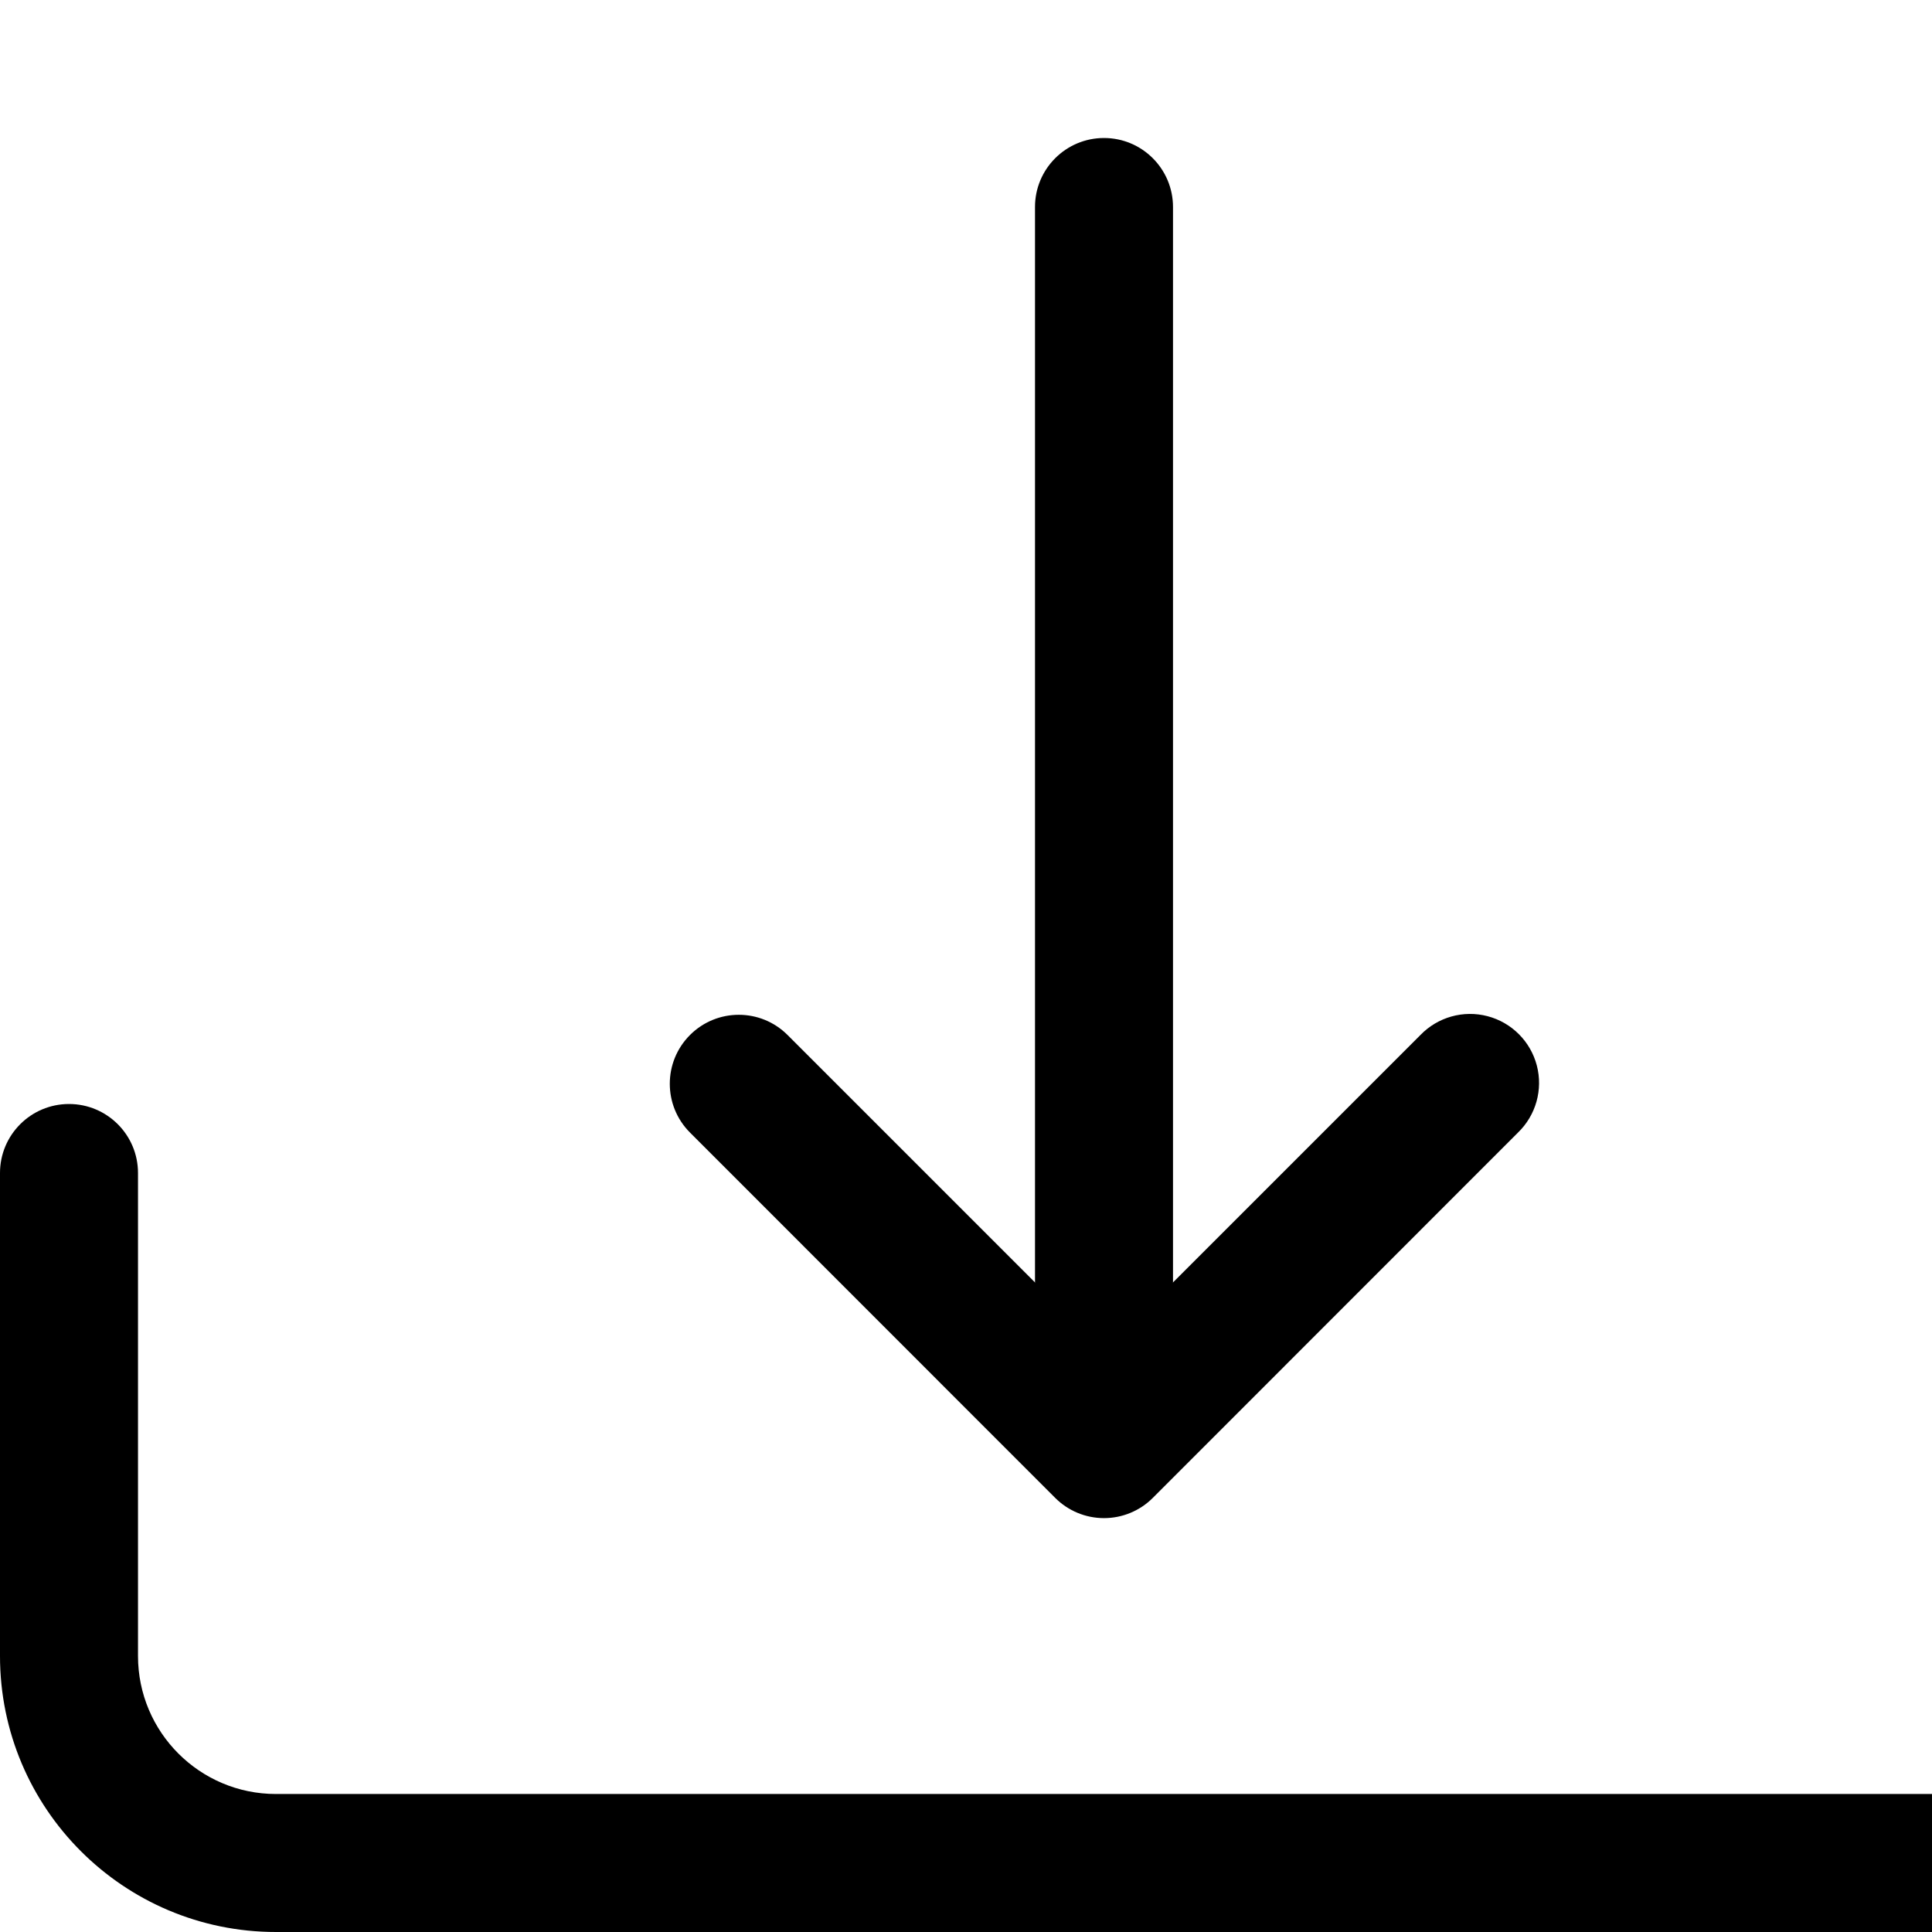
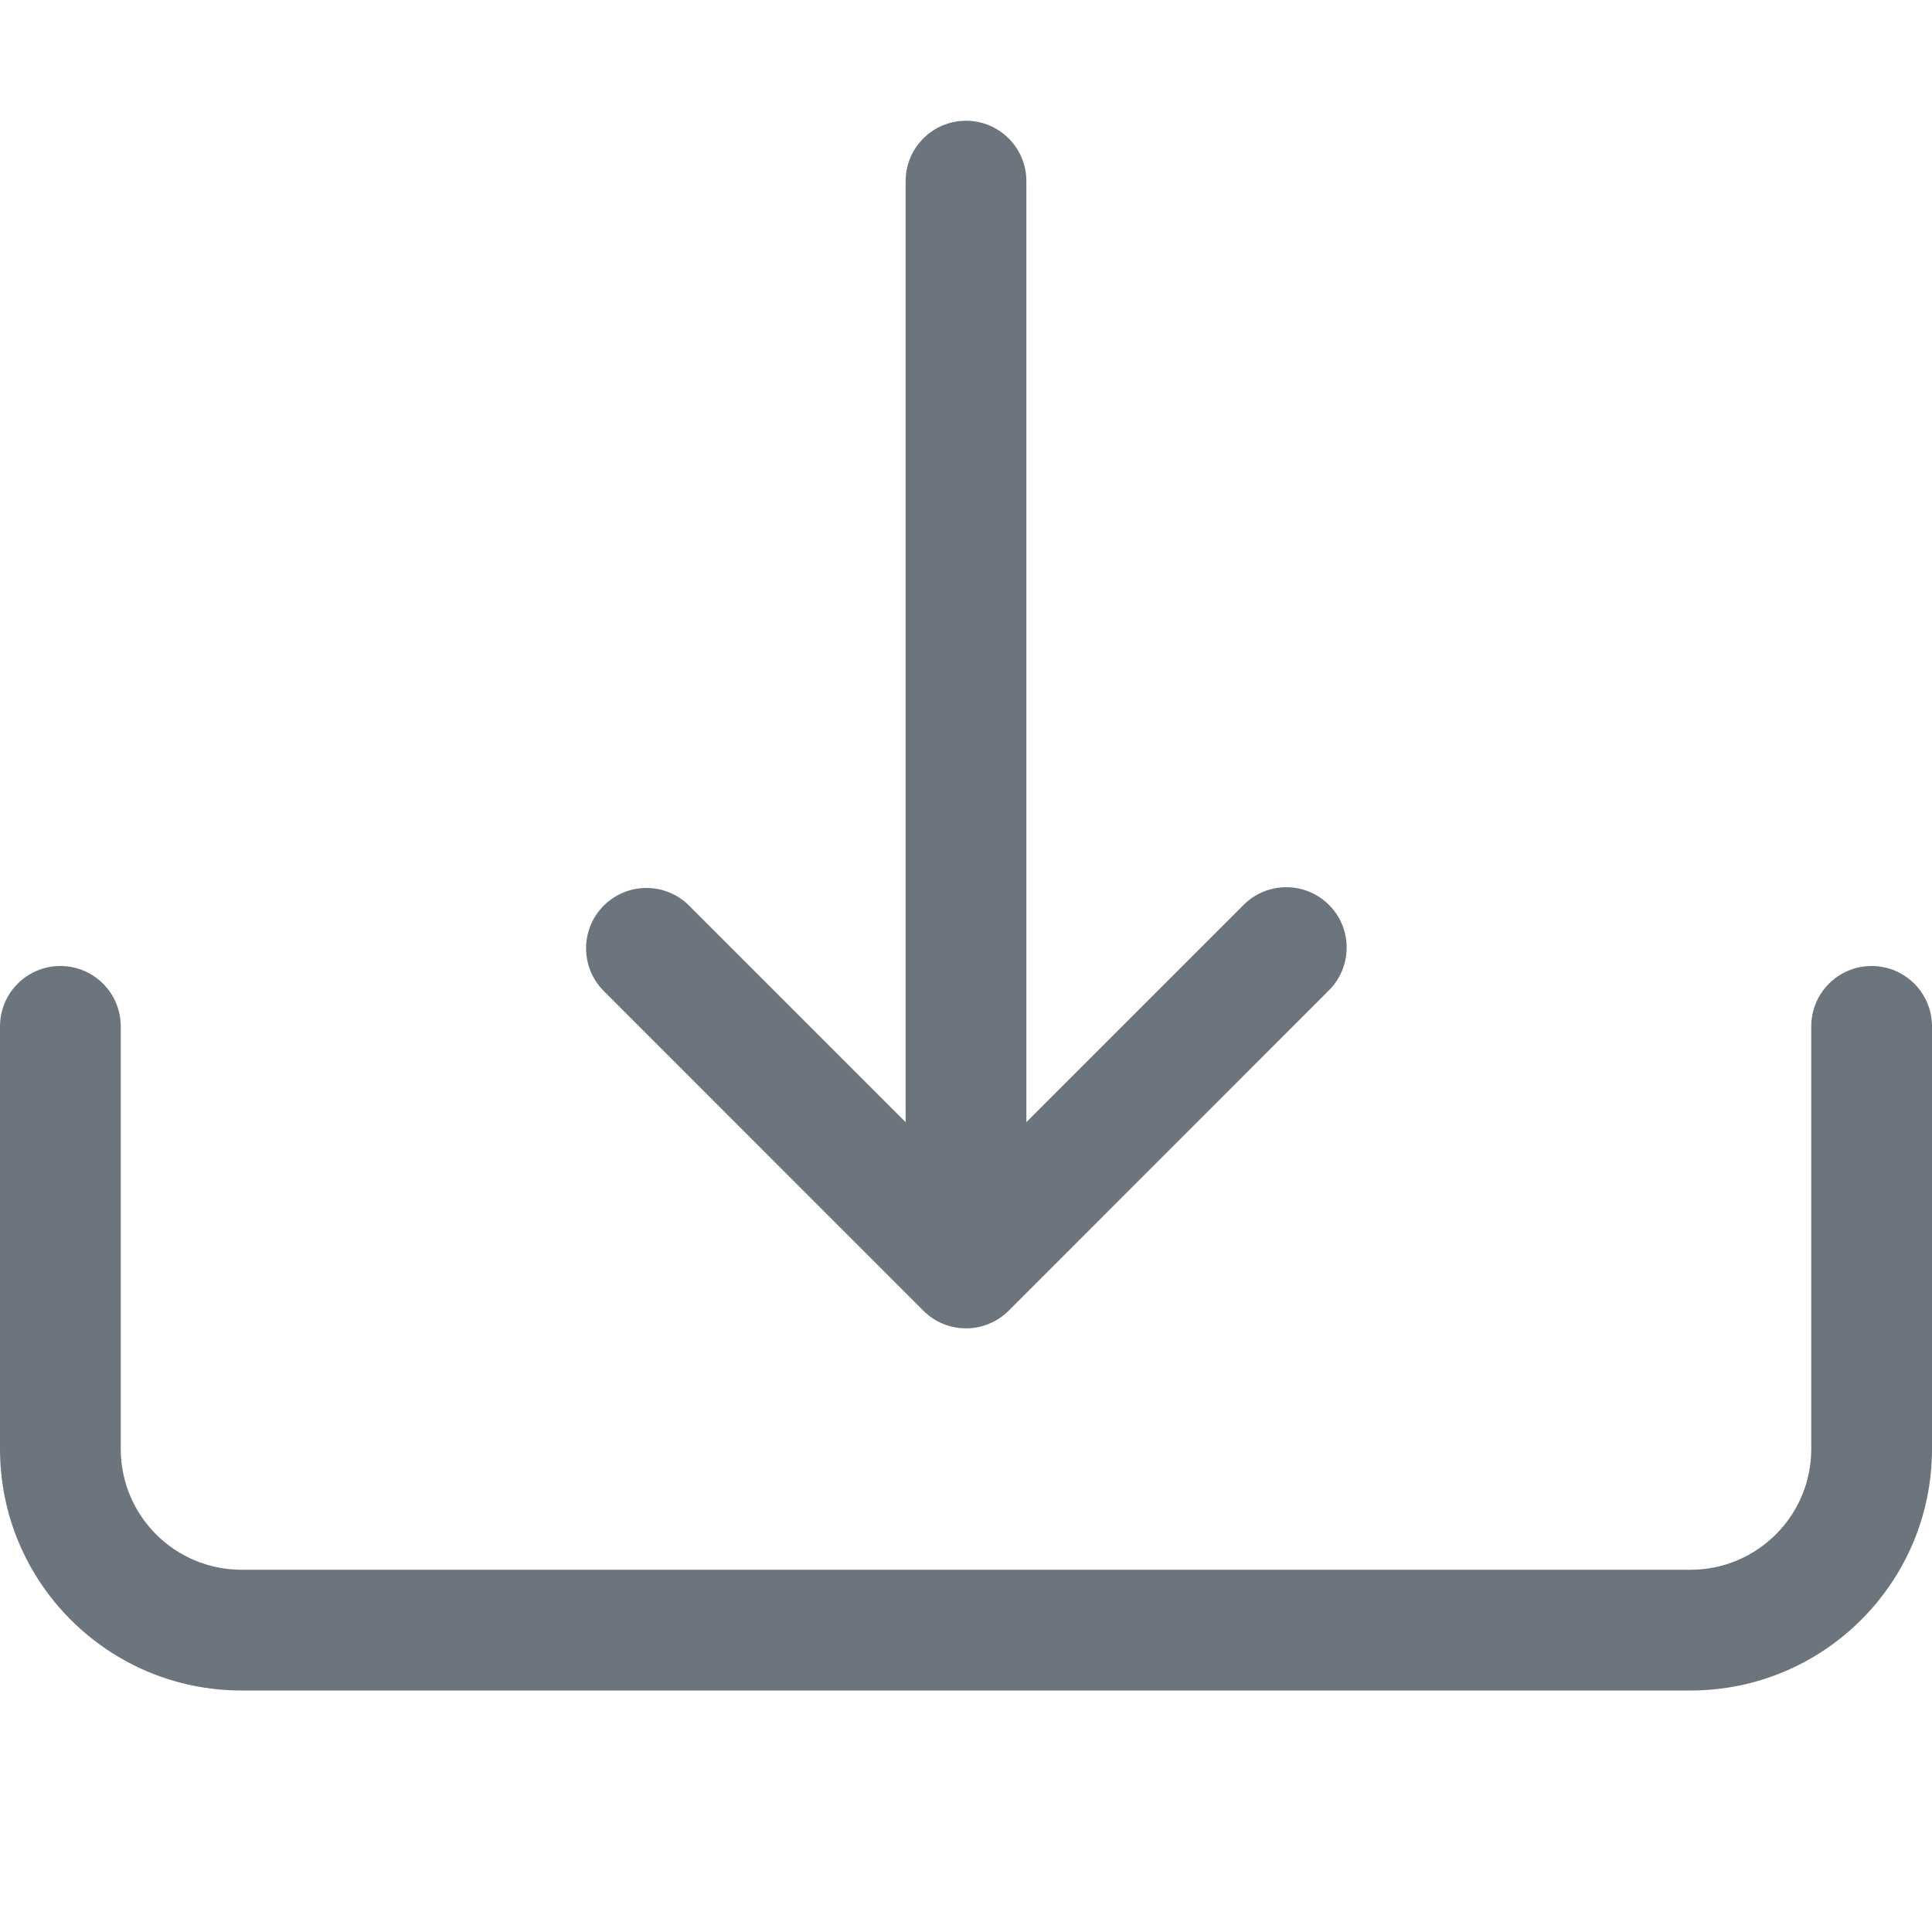
- <svg xmlns="http://www.w3.org/2000/svg" viewBox="0 0 14 14" fill="currentColor">
+ <svg xmlns="http://www.w3.org/2000/svg" viewBox="0 0 16 16" fill="#6c757d">
  <path fill-rule="evenodd" d="M.5 8a.5.5 0 0 1 .5.5V12a1 1 0 0 0 1 1h12a1 1 0 0 0 1-1V8.5a.5.5 0 0 1 1 0V12a2 2 0 0 1-2 2H2a2 2 0 0 1-2-2V8.5A.5.5 0 0 1 .5 8z" />
  <path fill-rule="evenodd" d="M5 7.5a.5.5 0 0 1 .707 0L8 9.793 10.293 7.5a.5.5 0 1 1 .707.707l-2.646 2.647a.5.5 0 0 1-.708 0L5 8.207A.5.5 0 0 1 5 7.5z" />
  <path fill-rule="evenodd" d="M8 1a.5.5 0 0 1 .5.5v8a.5.5 0 0 1-1 0v-8A.5.5 0 0 1 8 1z" />
</svg>
